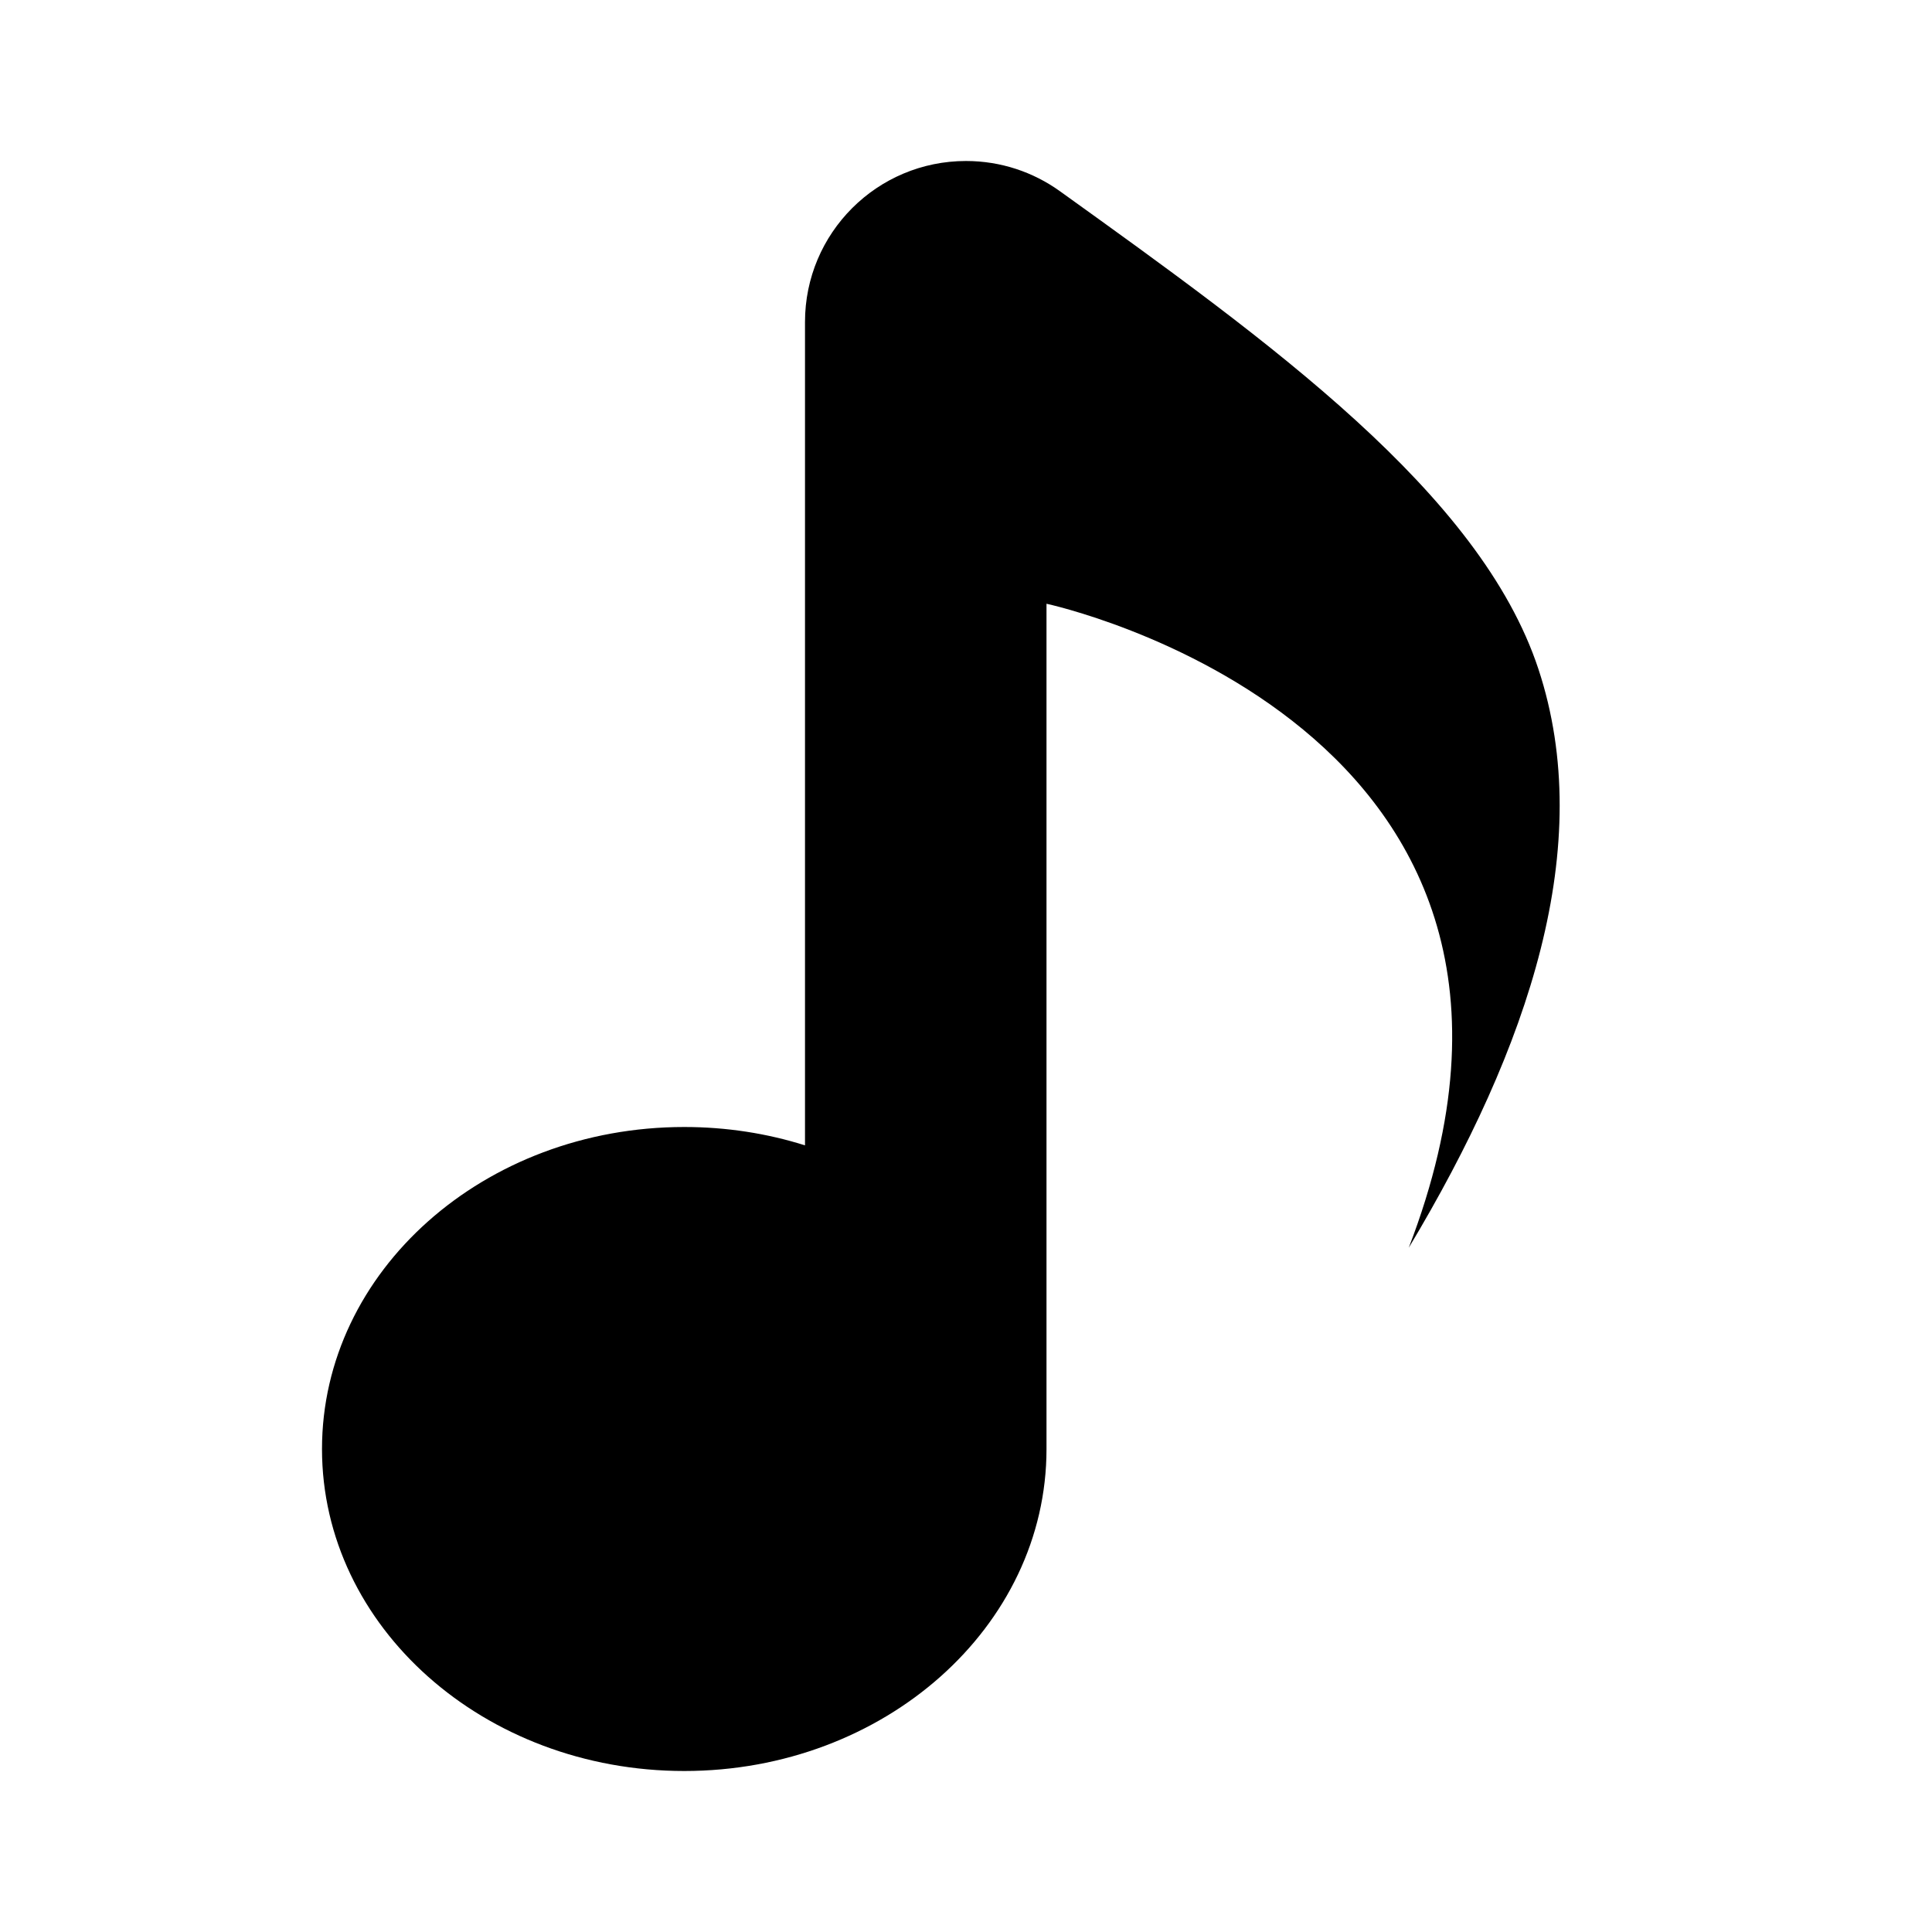
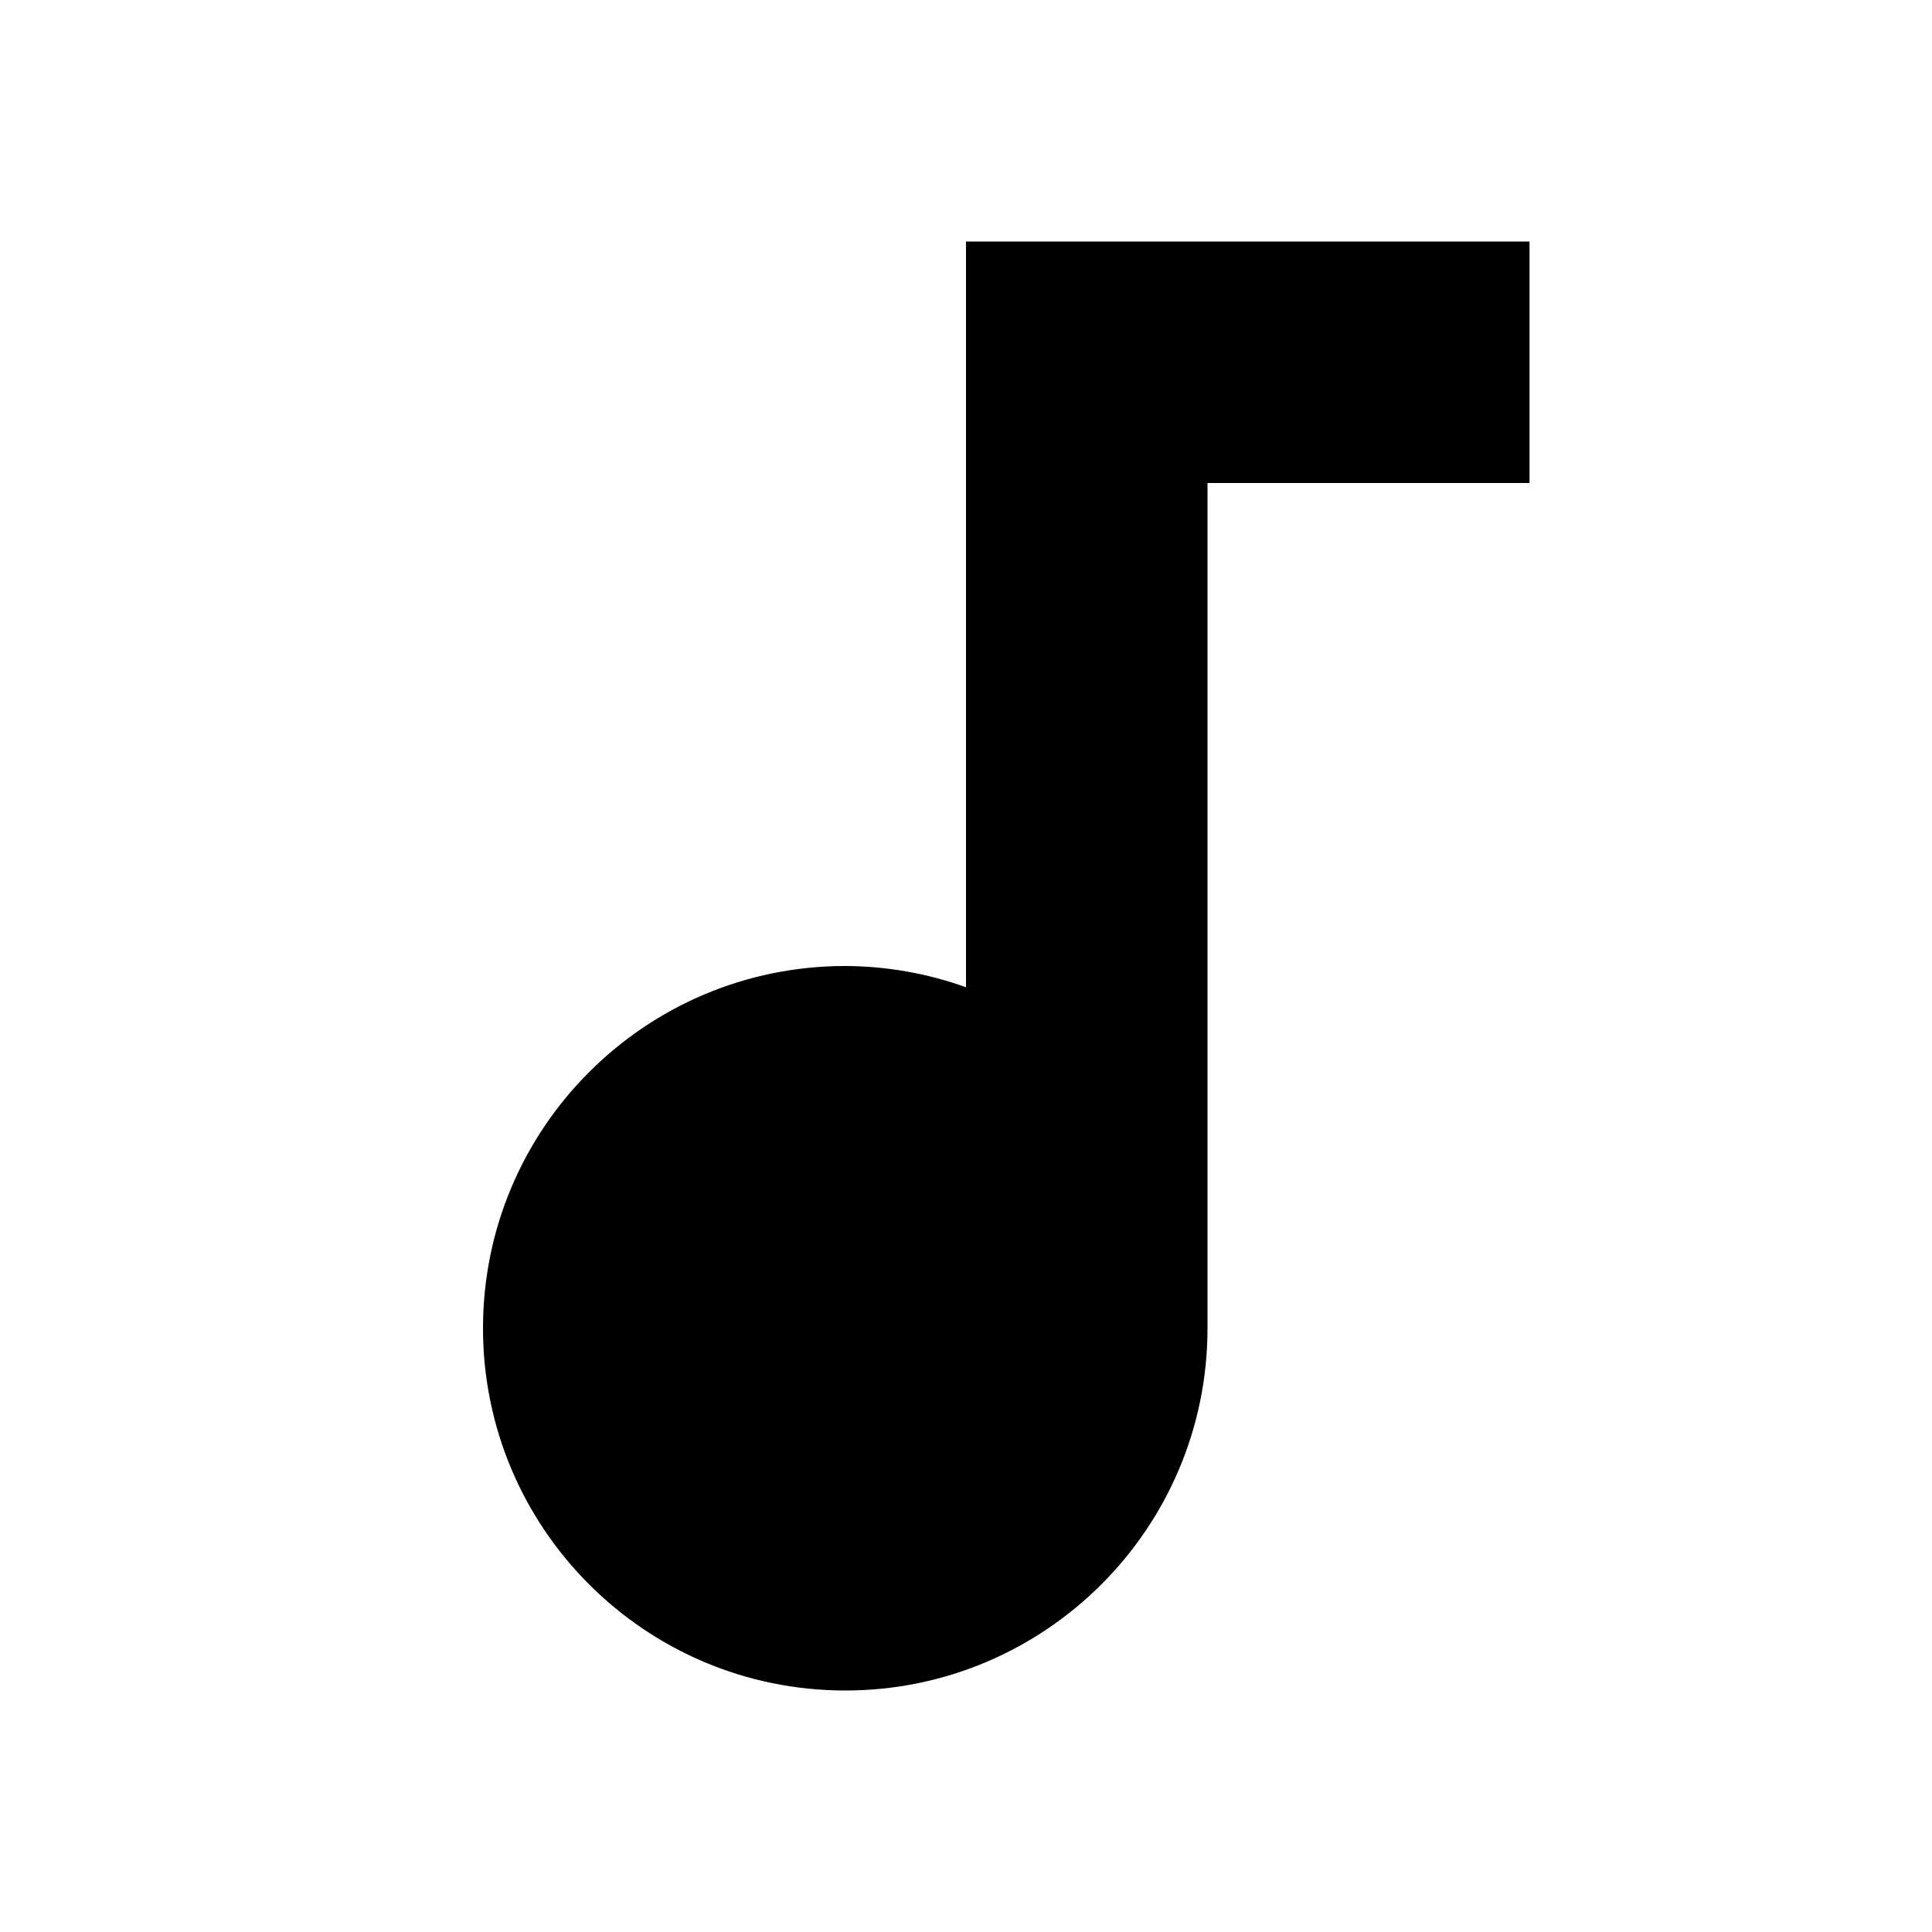
<svg xmlns="http://www.w3.org/2000/svg" version="1.1" baseProfile="full" width="24" height="24" viewBox="0 0 24.00 24.00" enable-background="new 0 0 24.00 24.00" xml:space="preserve">
-   <path fill="#000000" fill-opacity="1" stroke-width="0.2" stroke-linejoin="round" d="M 12,2C 12.435,2 12.837,2.139 13.165,2.374C 15.777,4.25 18.389,6.125 19.111,8.312C 19.833,10.5 19,13 17.5,15.5C 20,9 13,7.5 13,7.5L 13,18C 13,20.209 10.985,22 8.5,22C 6.015,22 4,20.209 4,18C 4,15.791 6.015,14 8.5,14C 9.026,14 9.531,14.08 10,14.228L 10,4C 10,2.895 10.895,2 12,2 Z " />
+   <path fill="#000000" fill-opacity="1" stroke-width="1.333" stroke-linejoin="miter" d="M 12,3L 12,12.264C 11.519,12.091 11.011,12.002 10.5,12C 8.015,12 6,14.015 6,16.5C 6,18.985 8.015,21 10.5,21C 12.985,21 15,18.985 15,16.5L 15,6L 19,6L 19,3L 12,3 Z " />
</svg>
